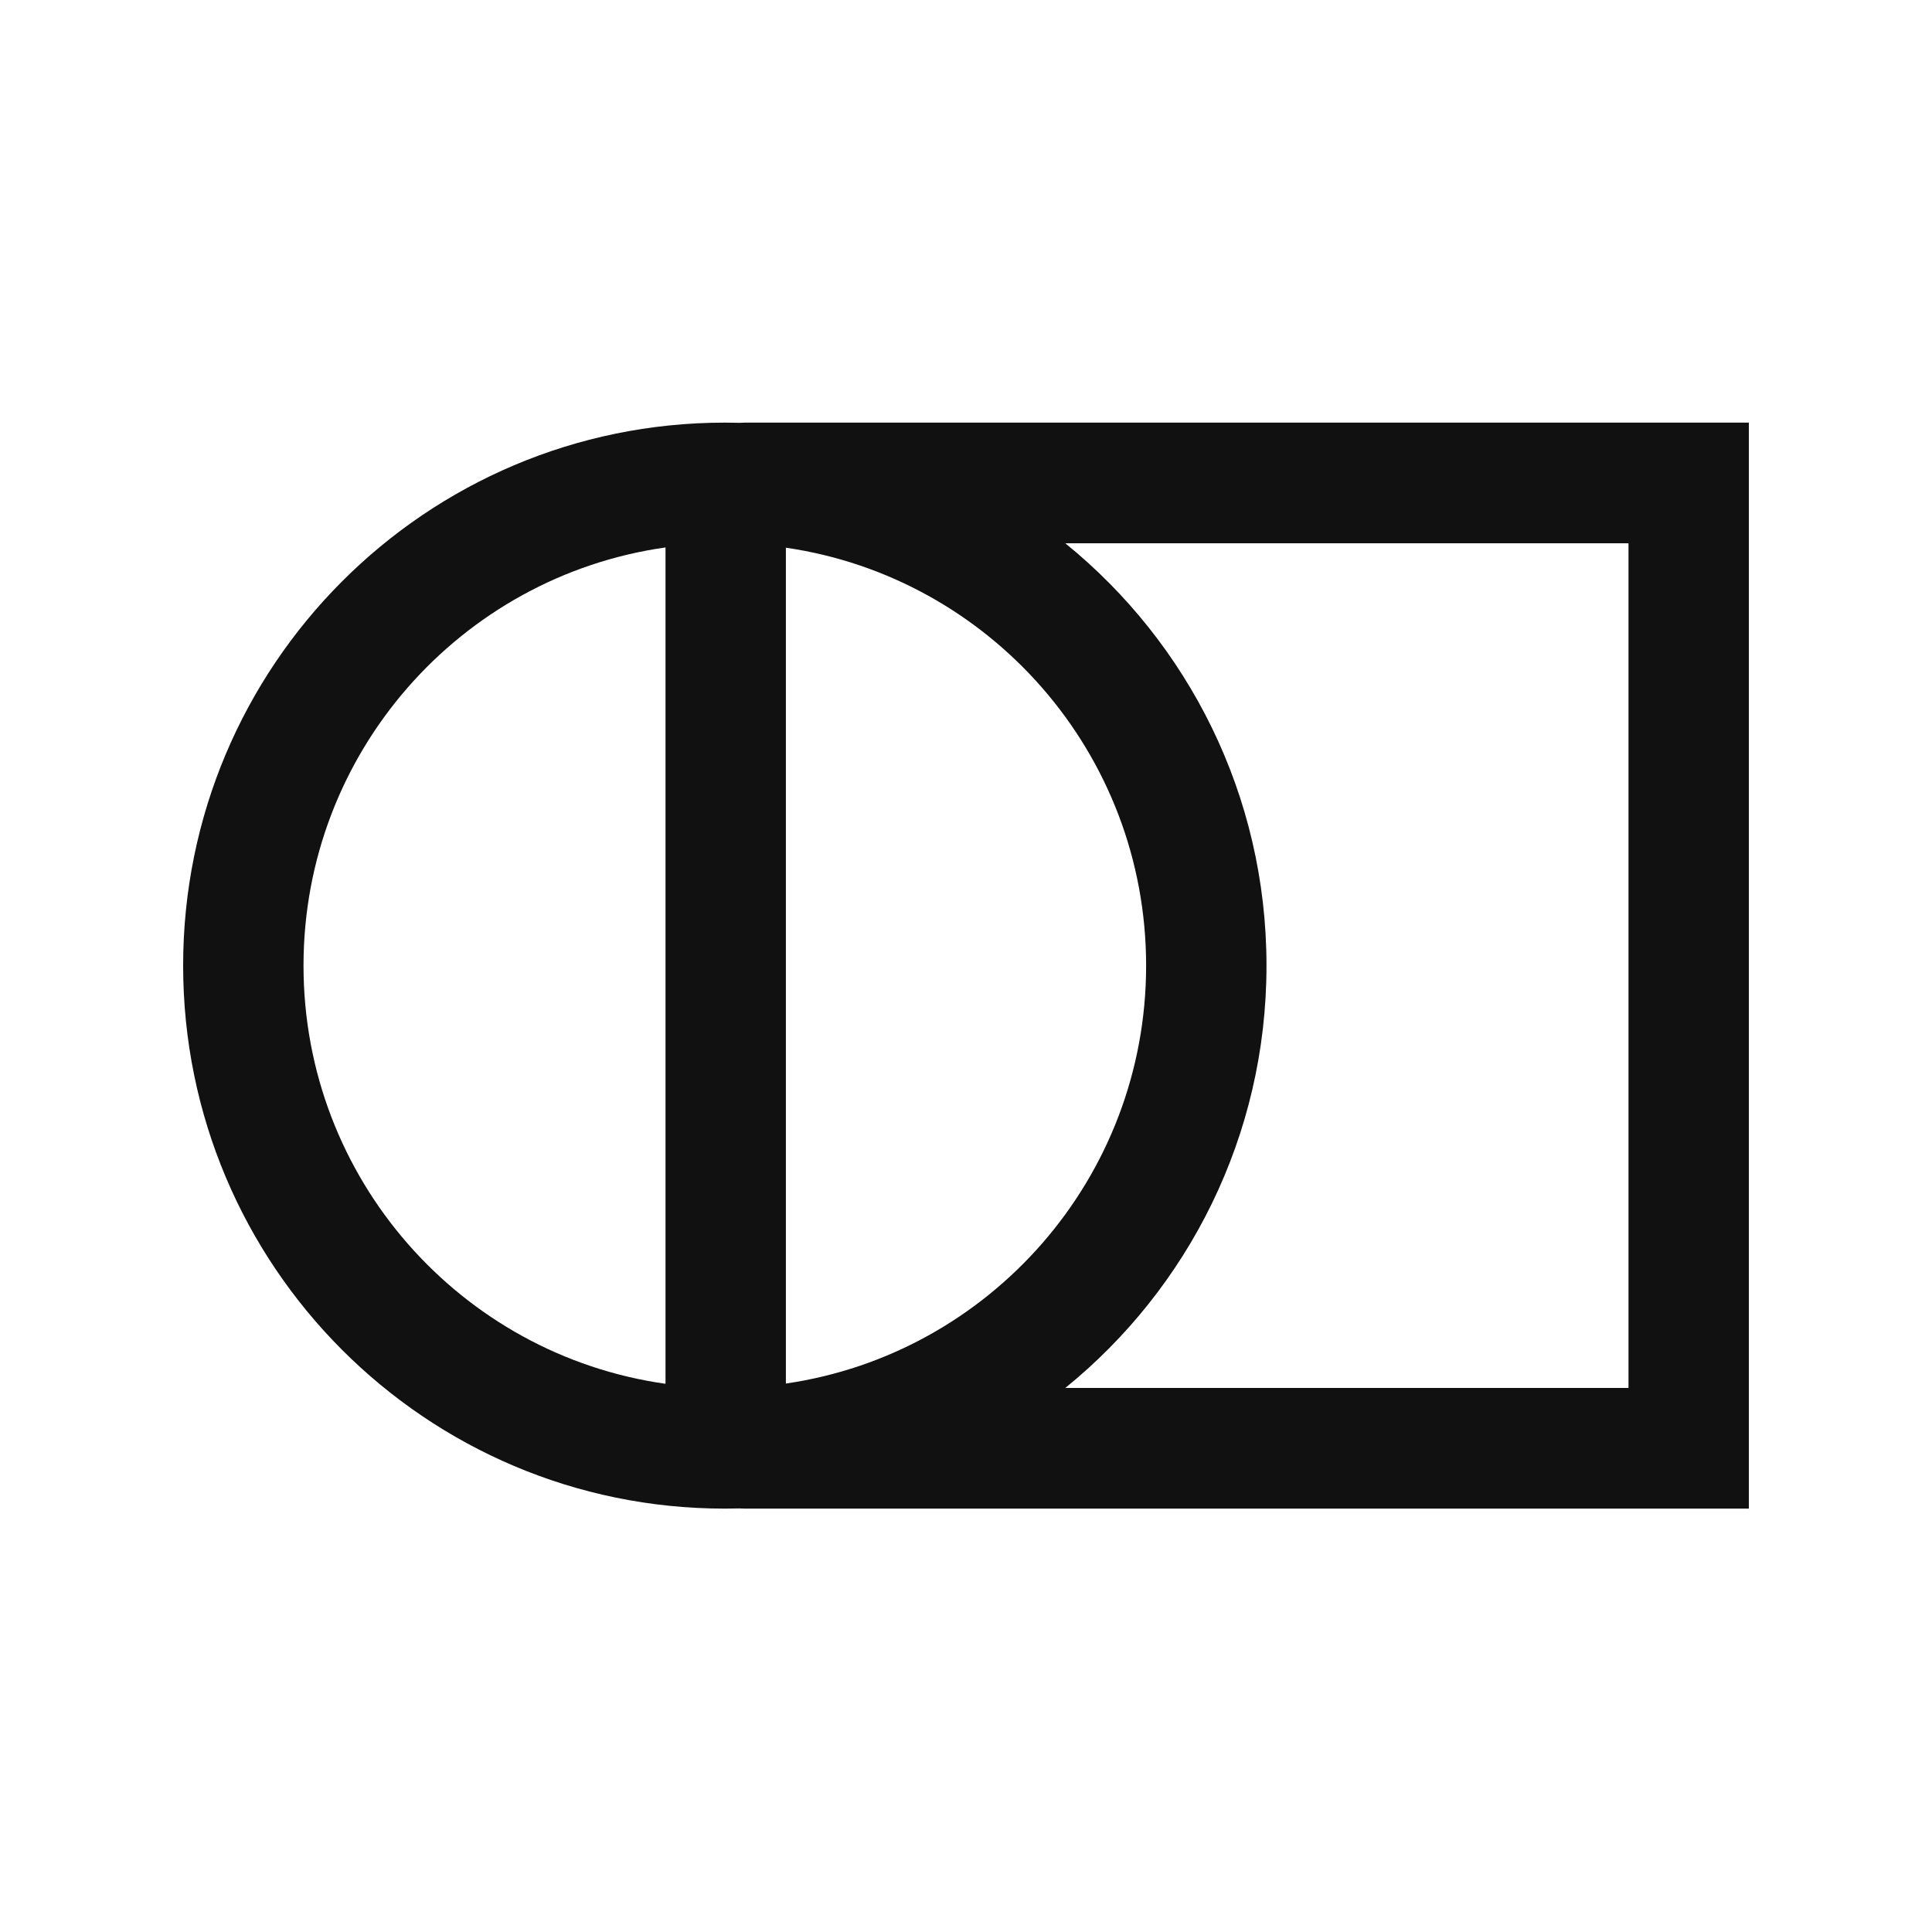
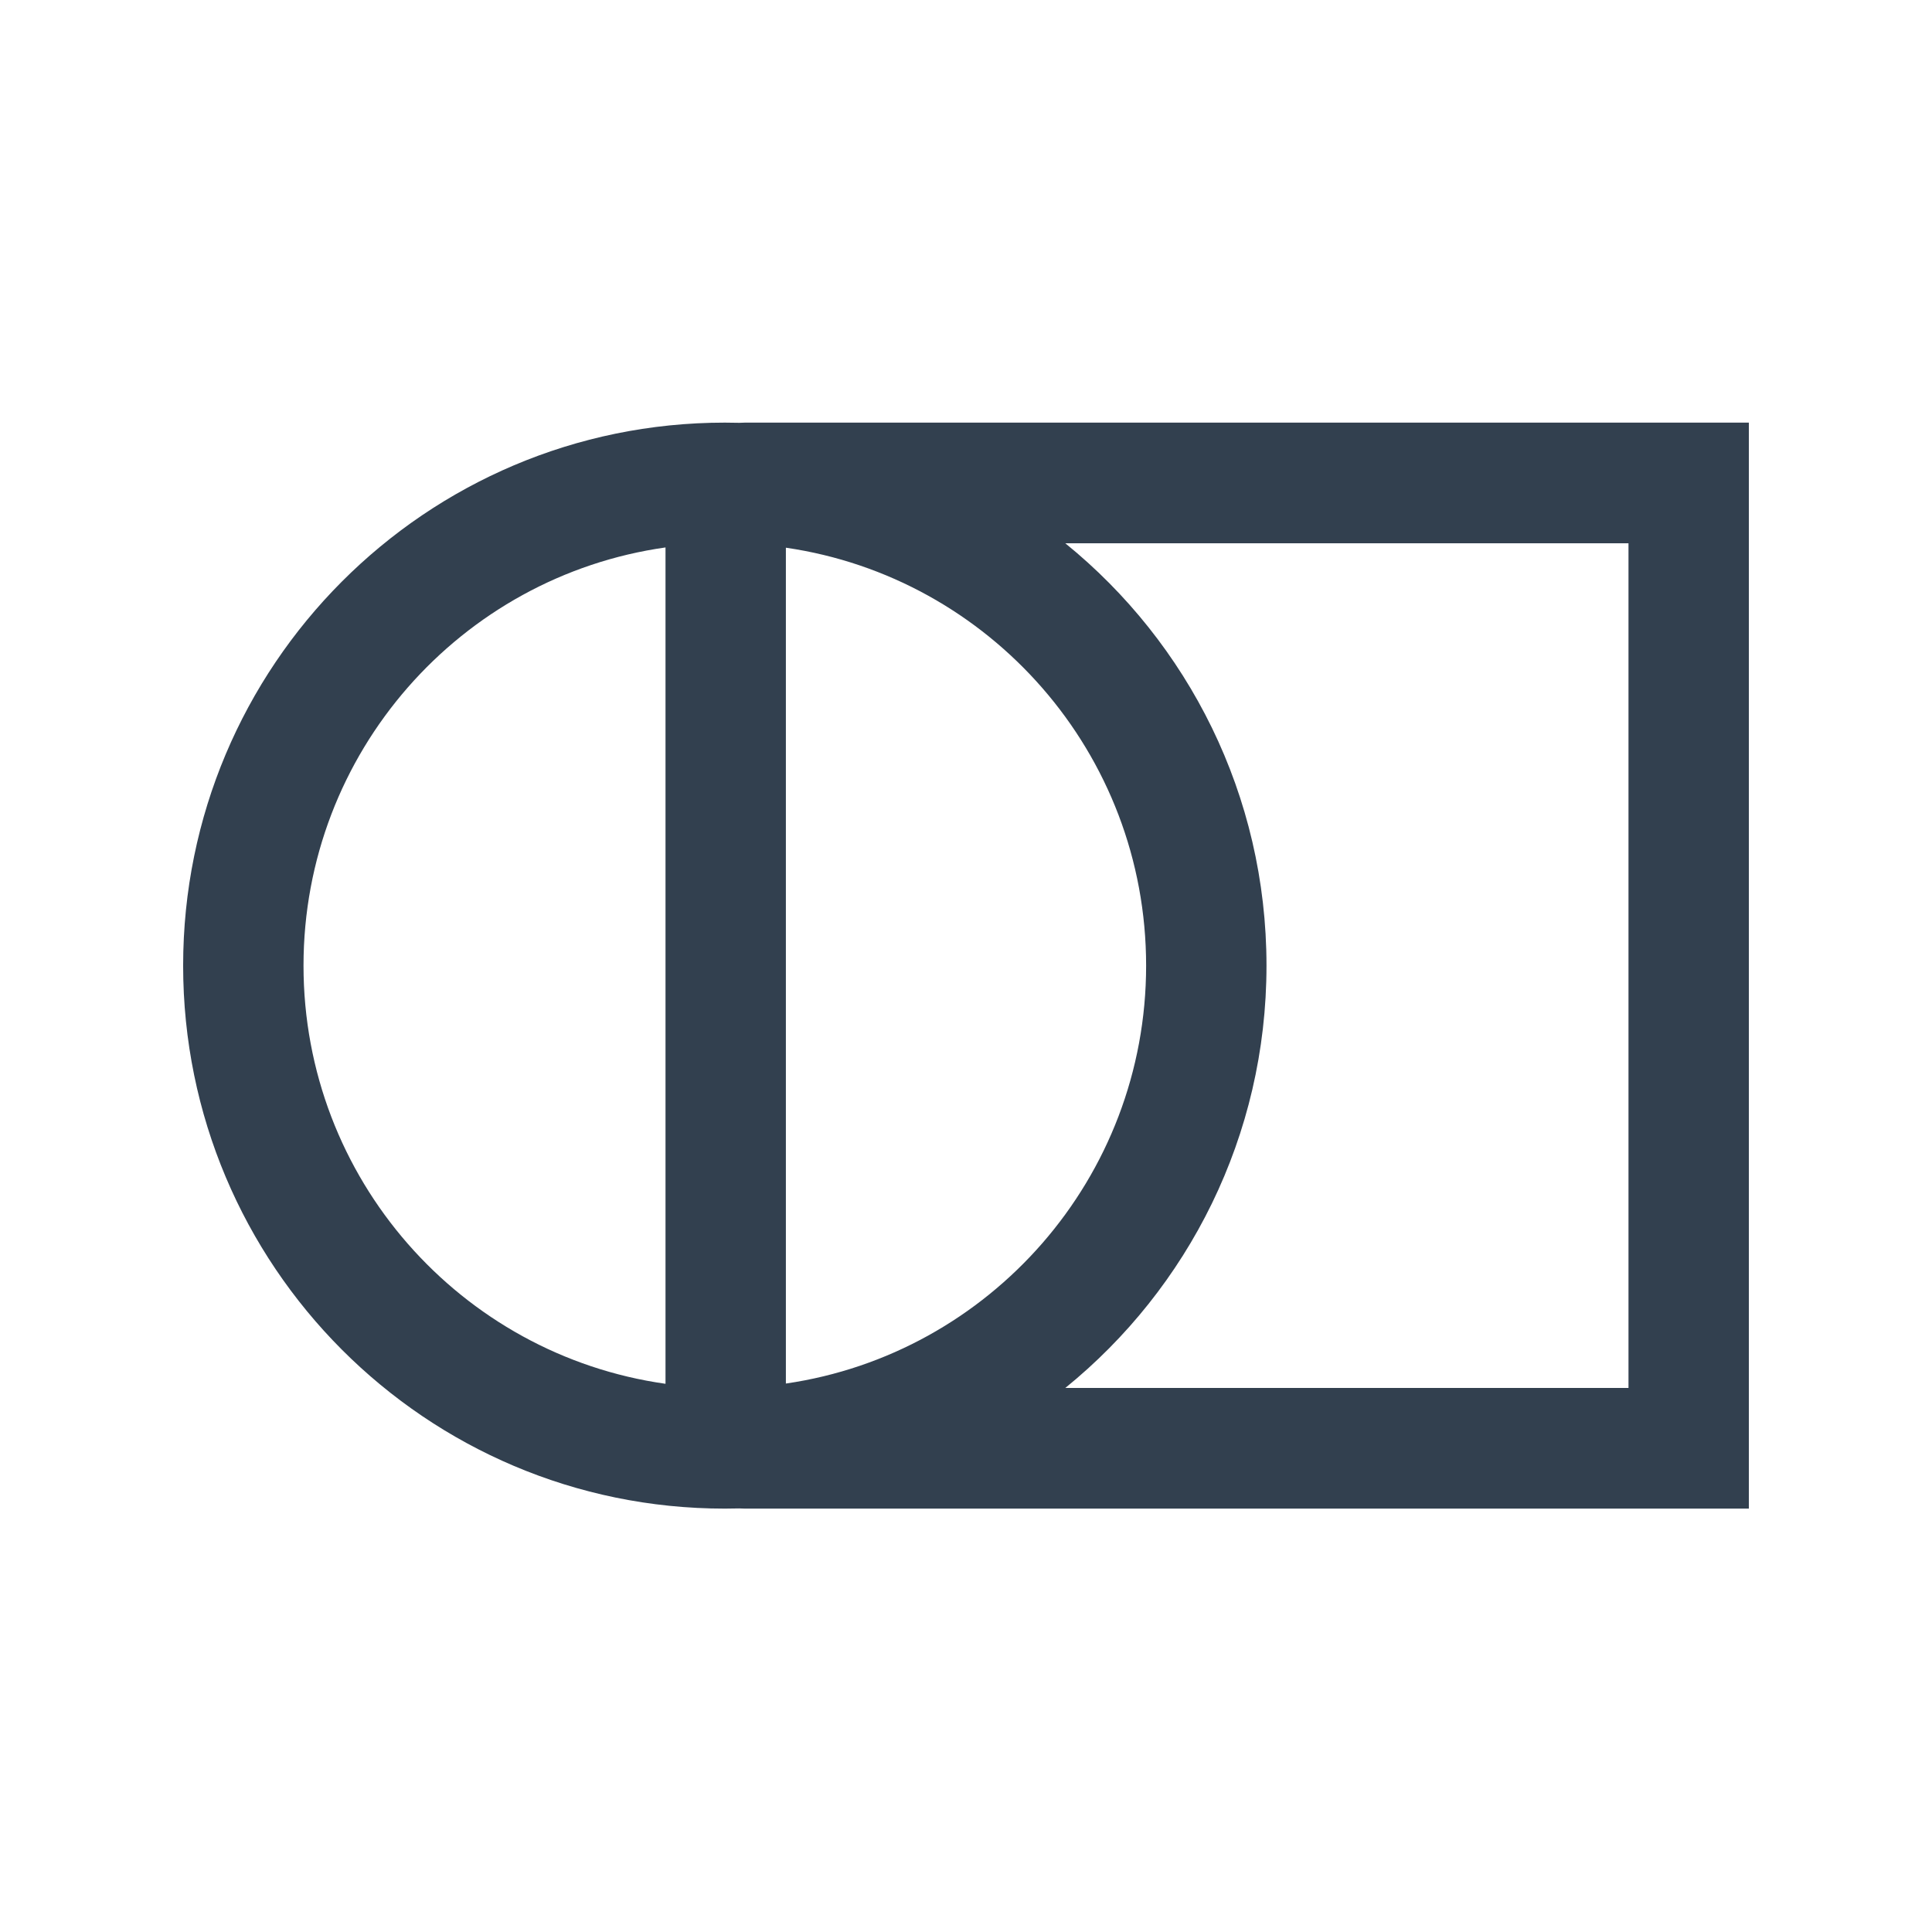
<svg xmlns="http://www.w3.org/2000/svg" width="960" height="960" viewBox="0 0 960 960" fill="none">
-   <path fill-rule="evenodd" clip-rule="evenodd" d="M390.499 272.146V687.477C491.737 672.742 569.501 585.38 569.501 479.811C569.501 374.243 491.737 286.881 390.499 272.146ZM367.396 749.527C364.991 749.591 362.577 749.623 360.157 749.623C211.506 749.623 91 628.824 91 479.811C91 330.799 211.506 210 360.157 210C362.577 210 364.991 210.032 367.396 210.096C368.31 210.032 369.233 210 370.163 210H869V749.623H370.163C369.233 749.623 368.31 749.591 367.396 749.527ZM330.687 687.602V272.021C229.023 286.379 150.813 373.94 150.813 479.811C150.813 585.683 229.023 673.244 330.687 687.602ZM529.346 269.958H809.187V689.665H529.346C590.325 640.201 629.313 564.57 629.313 479.811C629.313 395.053 590.325 319.422 529.346 269.958Z" fill="#111111" />
+   <path fill-rule="evenodd" clip-rule="evenodd" d="M390.499 272.146V687.477C491.737 672.742 569.501 585.38 569.501 479.811C569.501 374.243 491.737 286.881 390.499 272.146ZM367.396 749.527C364.991 749.591 362.577 749.623 360.157 749.623C211.506 749.623 91 628.824 91 479.811C91 330.799 211.506 210 360.157 210C362.577 210 364.991 210.032 367.396 210.096C368.31 210.032 369.233 210 370.163 210H869V749.623H370.163C369.233 749.623 368.31 749.591 367.396 749.527ZM330.687 687.602V272.021C229.023 286.379 150.813 373.94 150.813 479.811C150.813 585.683 229.023 673.244 330.687 687.602ZM529.346 269.958H809.187V689.665H529.346C590.325 640.201 629.313 564.57 629.313 479.811C629.313 395.053 590.325 319.422 529.346 269.958Z" fill="#32404f" />
</svg>
